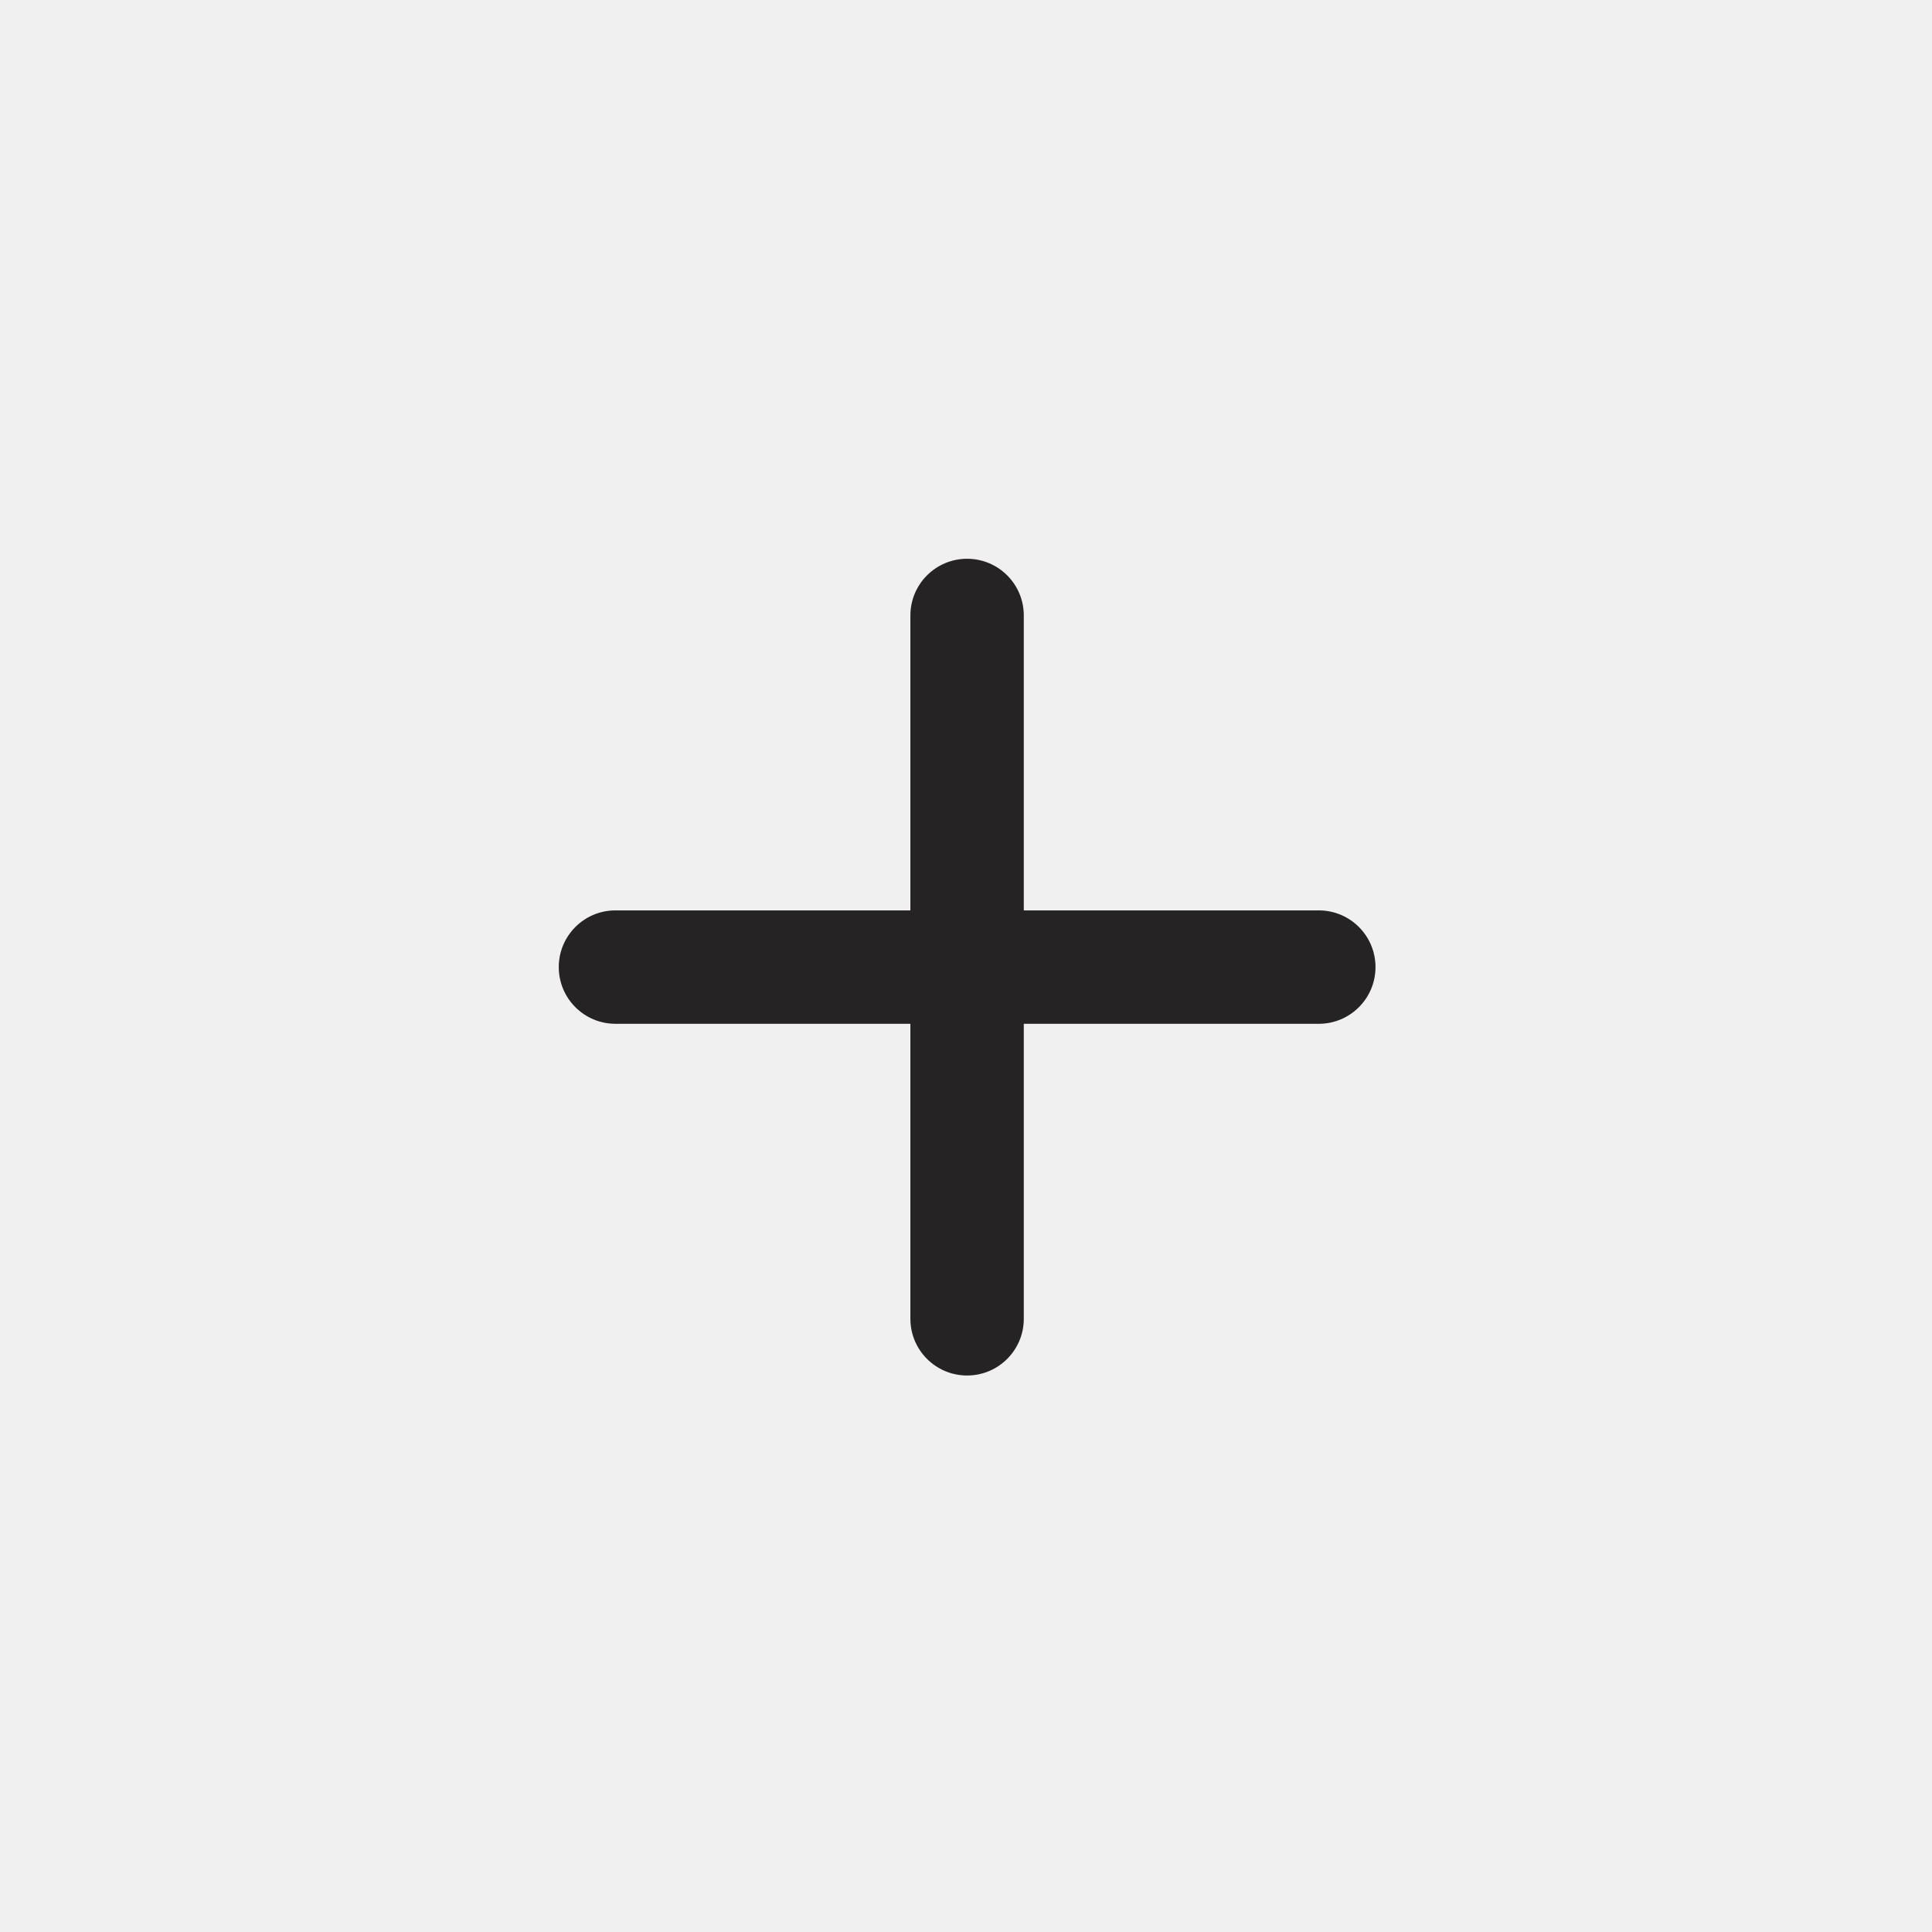
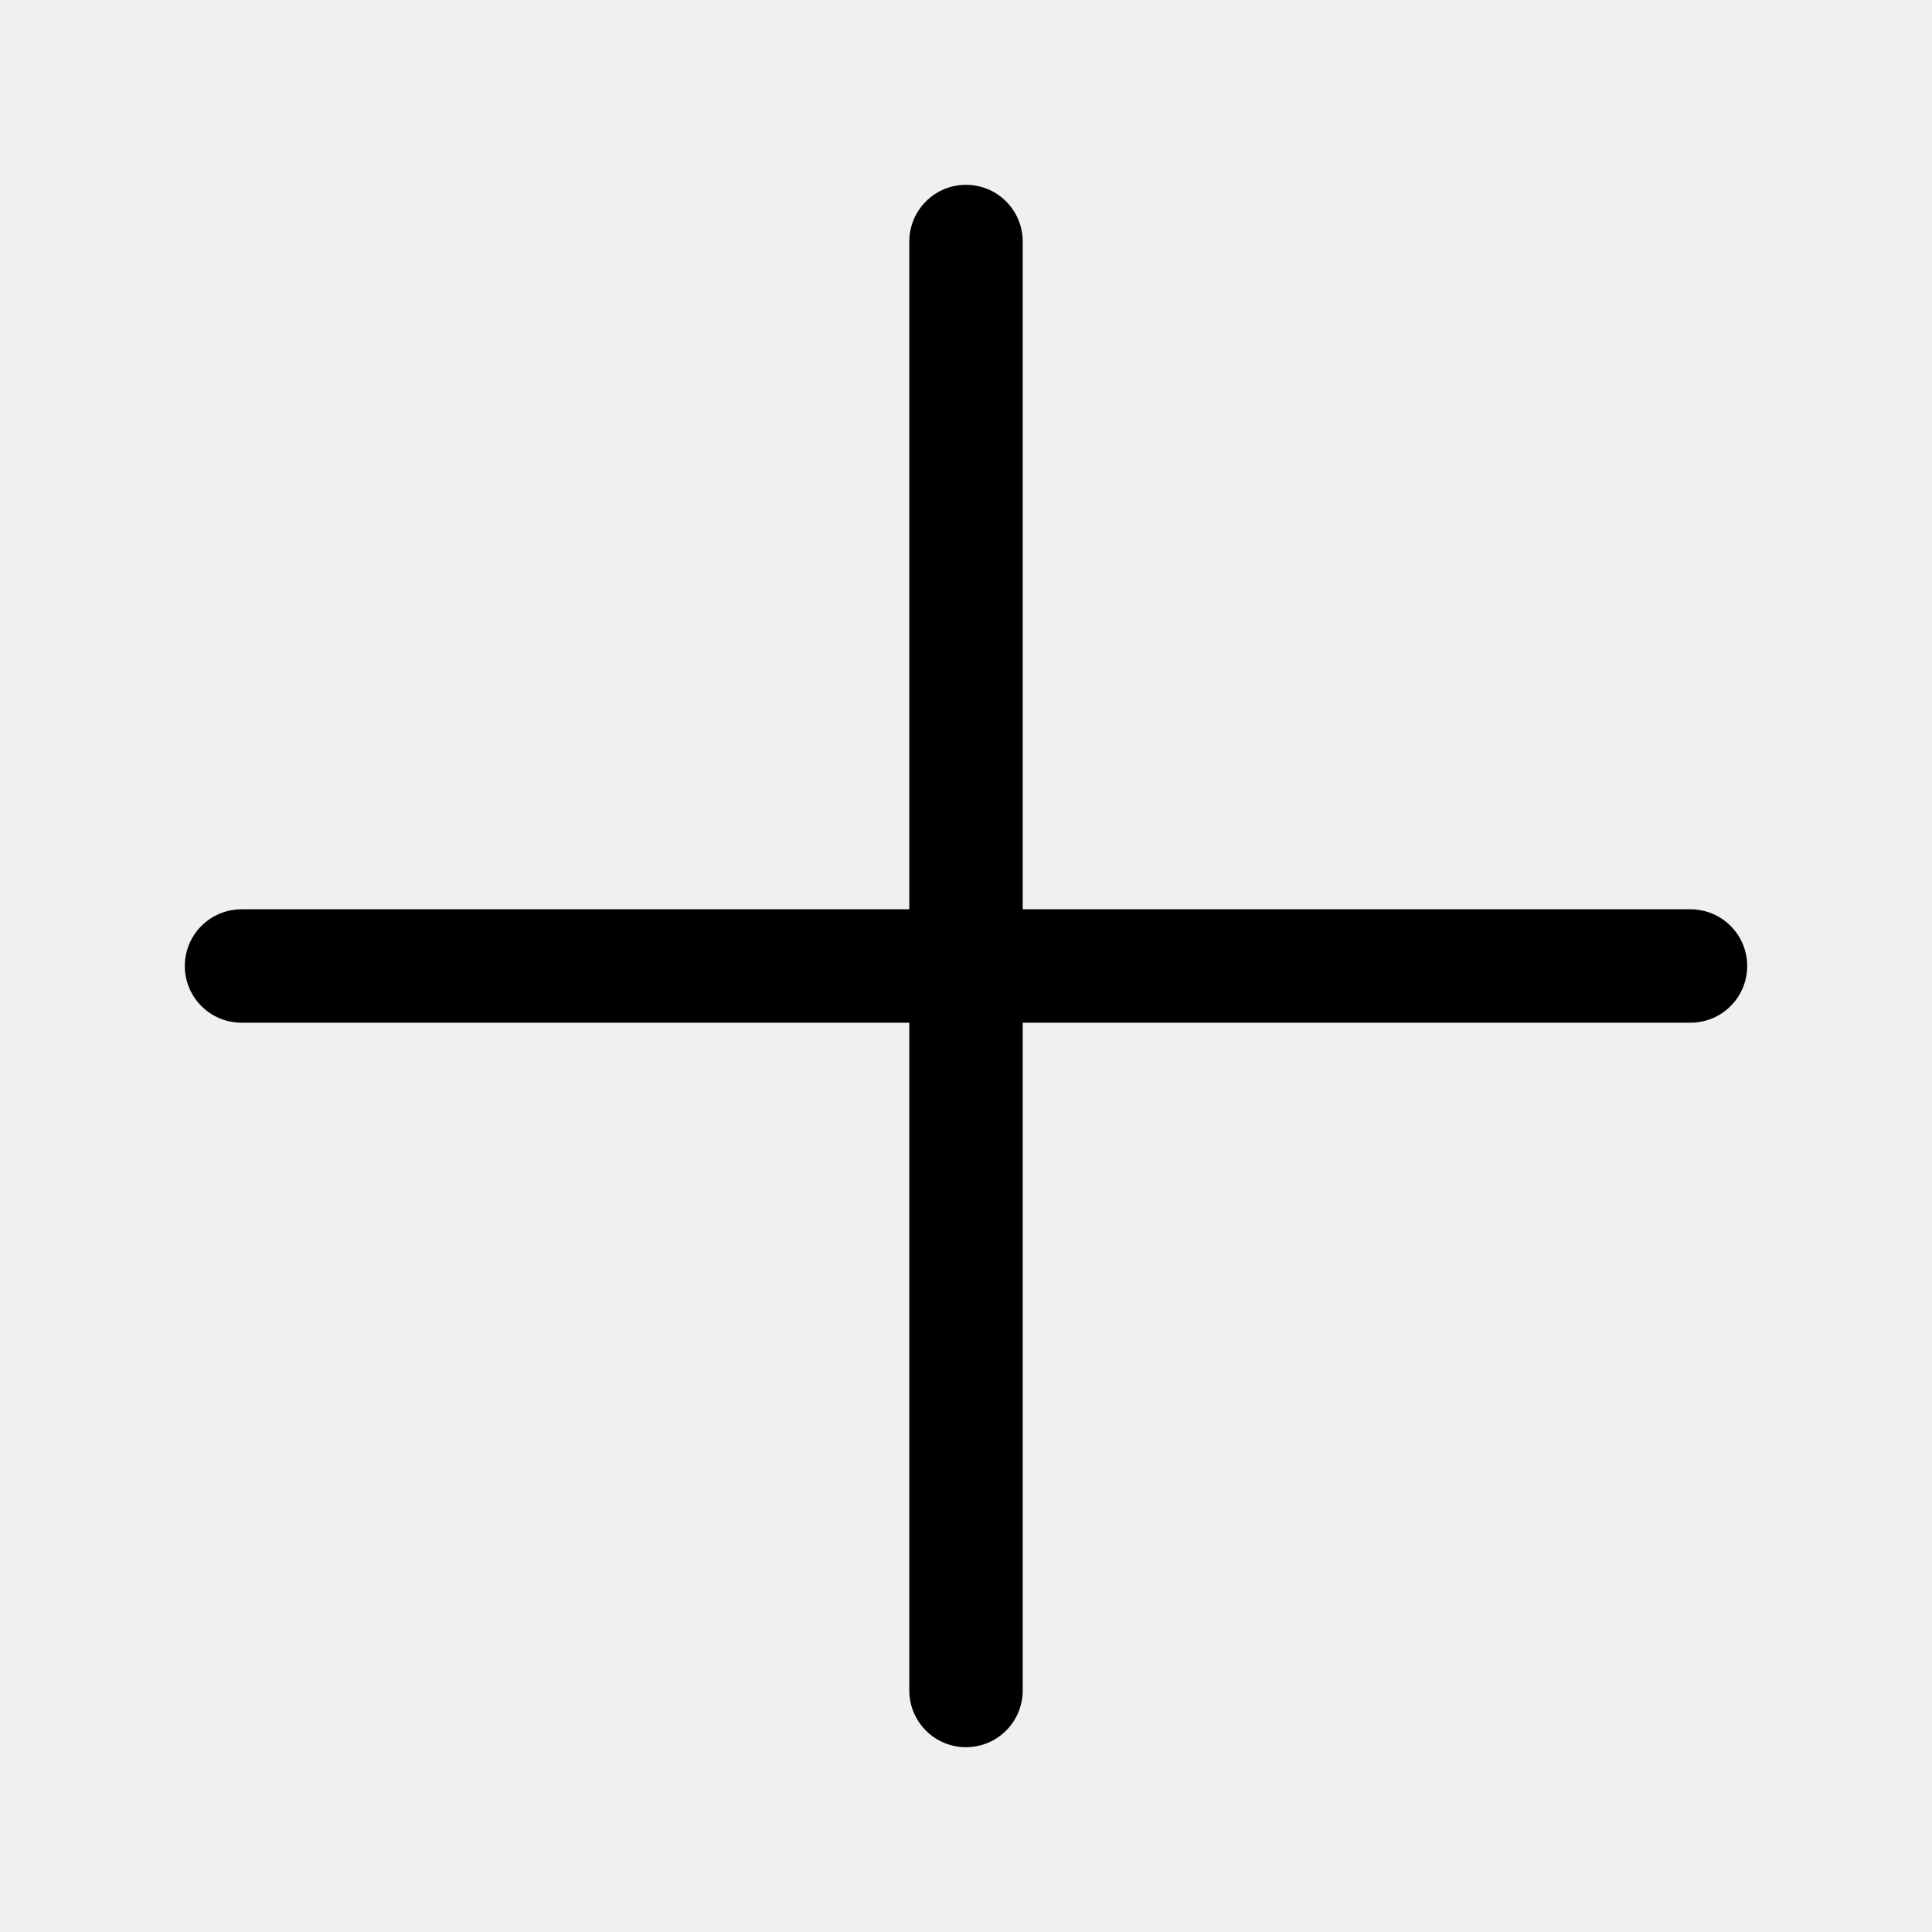
<svg xmlns="http://www.w3.org/2000/svg" width="23" height="23" viewBox="0 0 23 23" fill="none">
-   <g clip-path="url(#clip0_622_5536)">
-     <path fill-rule="evenodd" clip-rule="evenodd" d="M12.188 7.327C12.188 6.954 11.886 6.652 11.513 6.652C11.14 6.652 10.838 6.954 10.838 7.327L10.838 10.838L7.327 10.838C6.954 10.838 6.652 11.14 6.652 11.513C6.652 11.886 6.954 12.188 7.327 12.188L10.838 12.188L10.838 15.7C10.838 16.073 11.14 16.375 11.513 16.375C11.886 16.375 12.188 16.073 12.188 15.7V12.188L15.7 12.188C16.073 12.188 16.375 11.886 16.375 11.513C16.375 11.14 16.073 10.838 15.7 10.838L12.188 10.838V7.327Z" fill="#252323" />
-   </g>
-   <defs>
-     <clipPath id="clip0_622_5536">
-       <rect width="23" height="23" fill="white" />
-     </clipPath>
-   </defs>
+   <path d="M11.5 2.875V11.5M11.5 20.125V11.5M11.5 11.5H20.125M11.5 11.5H2.875" stroke="black" stroke-width="1.35" stroke-linecap="round" />
</svg>
